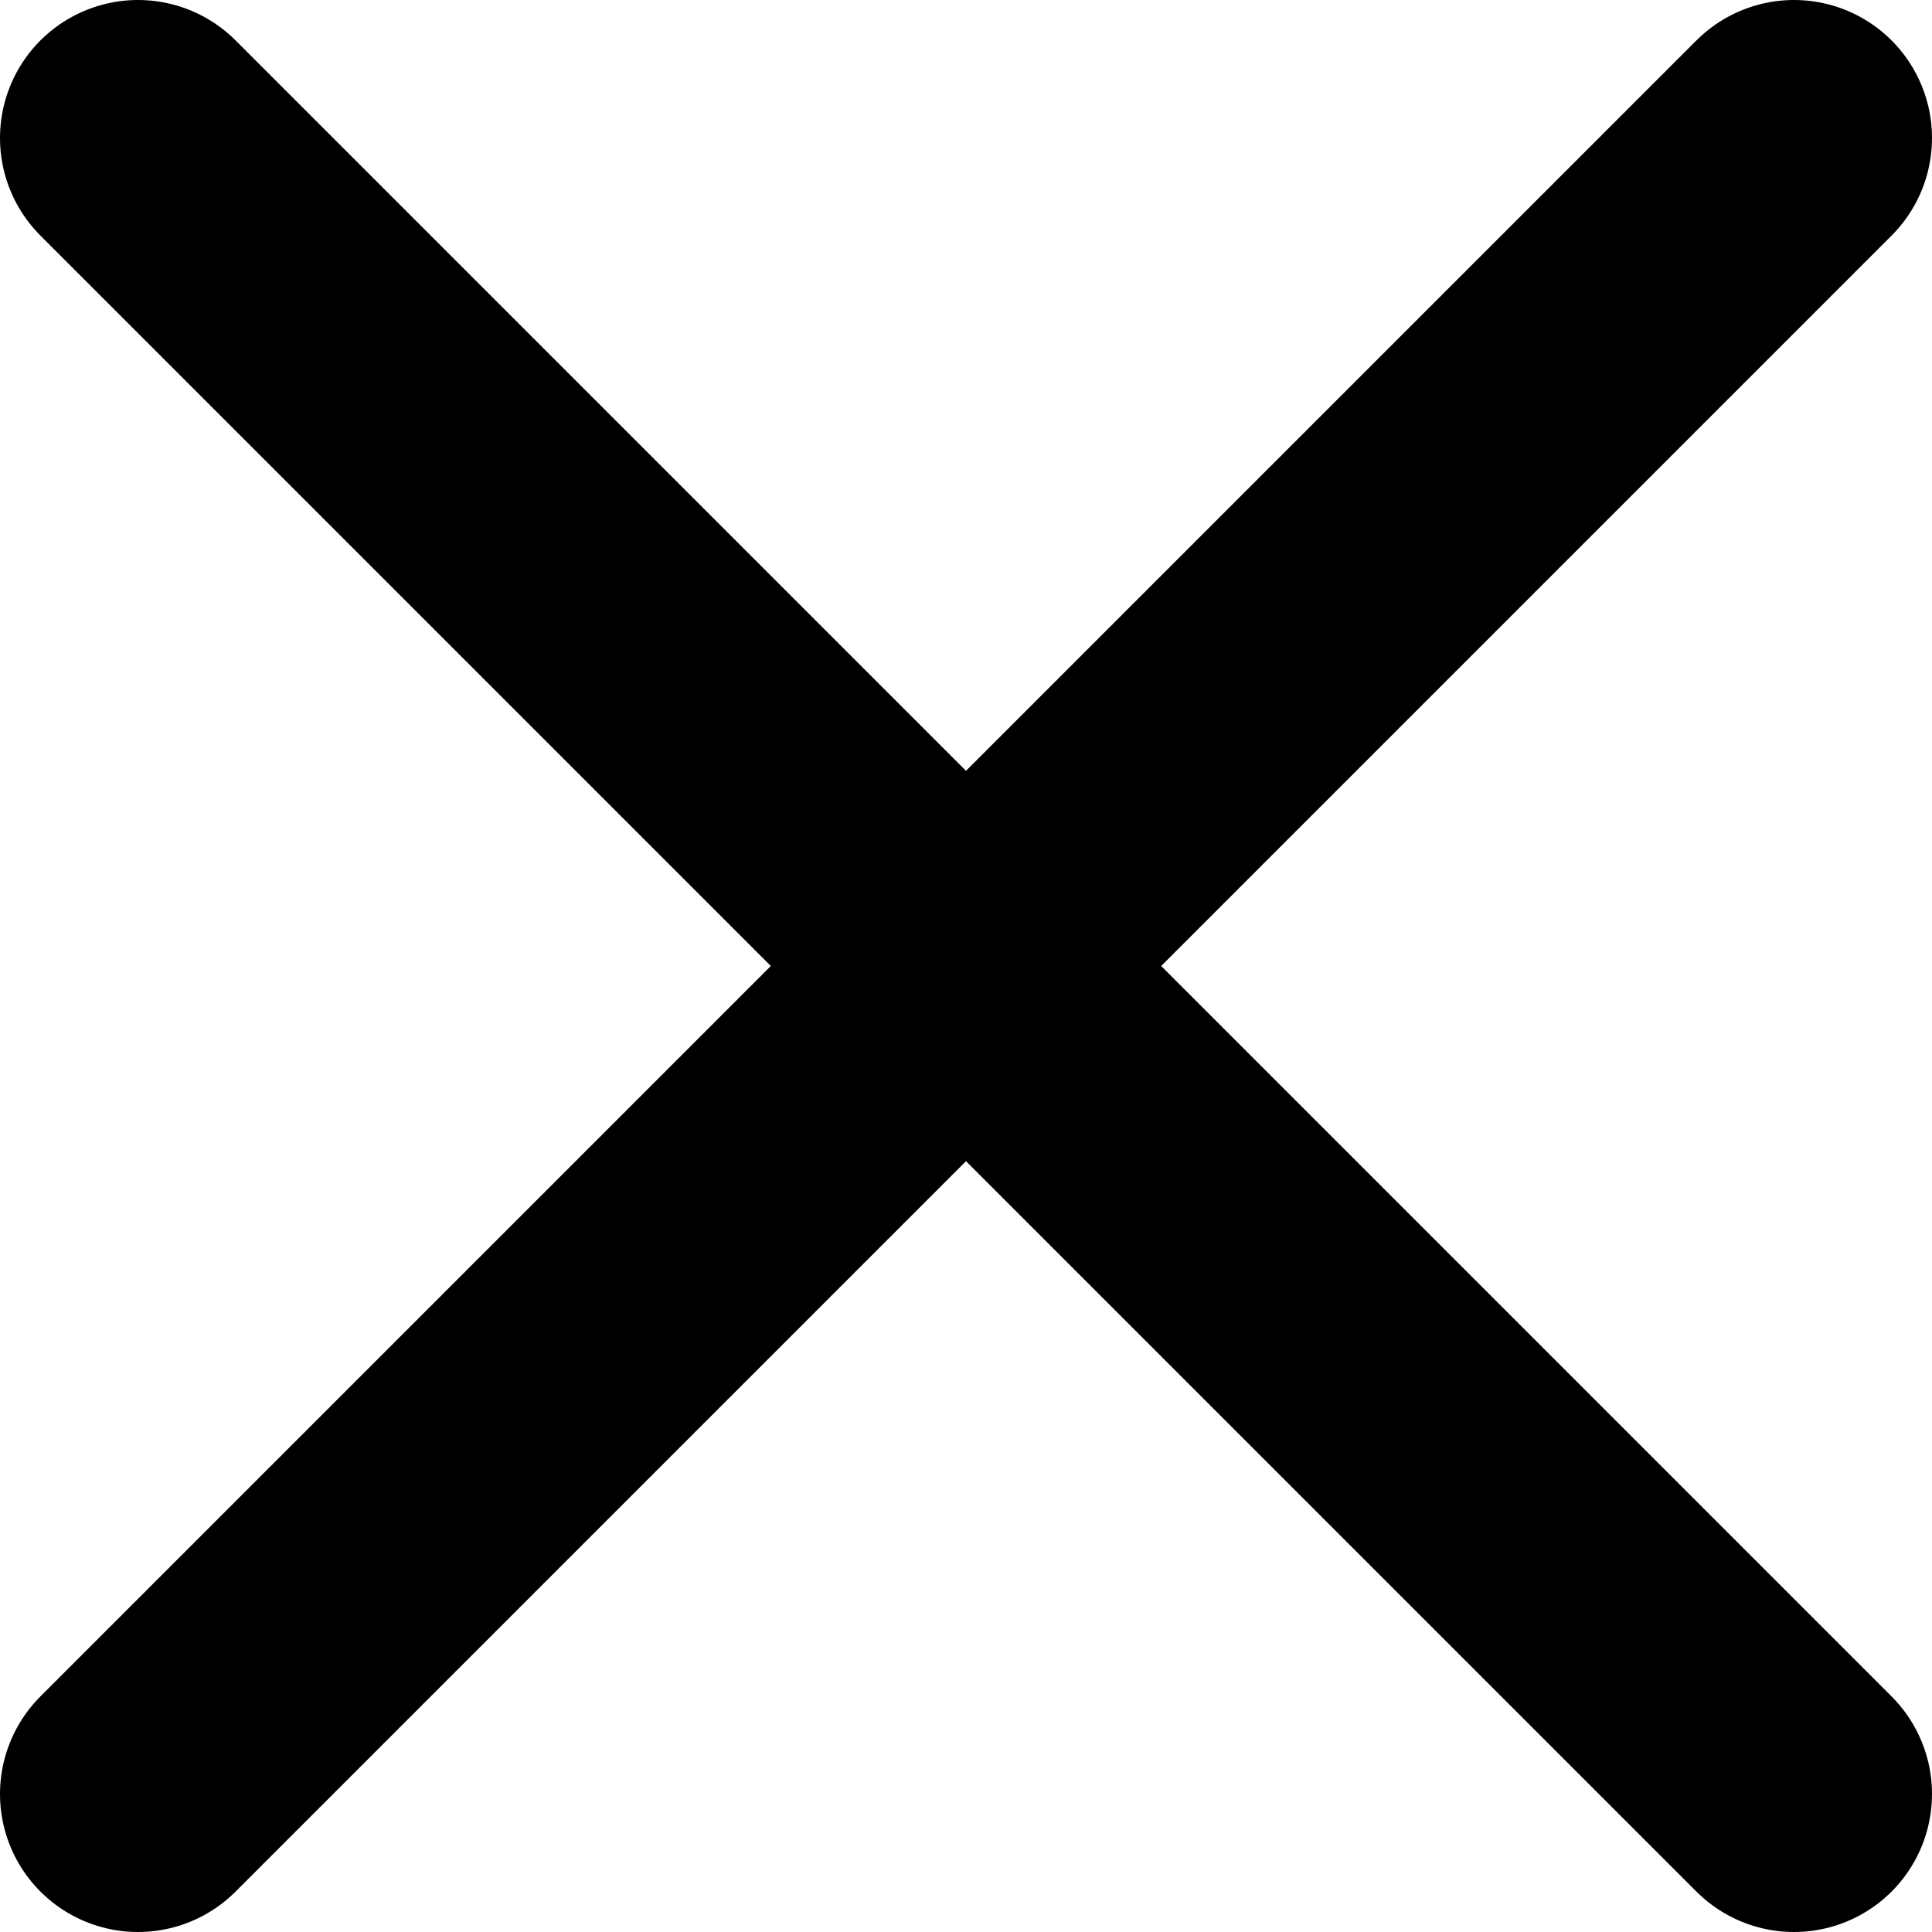
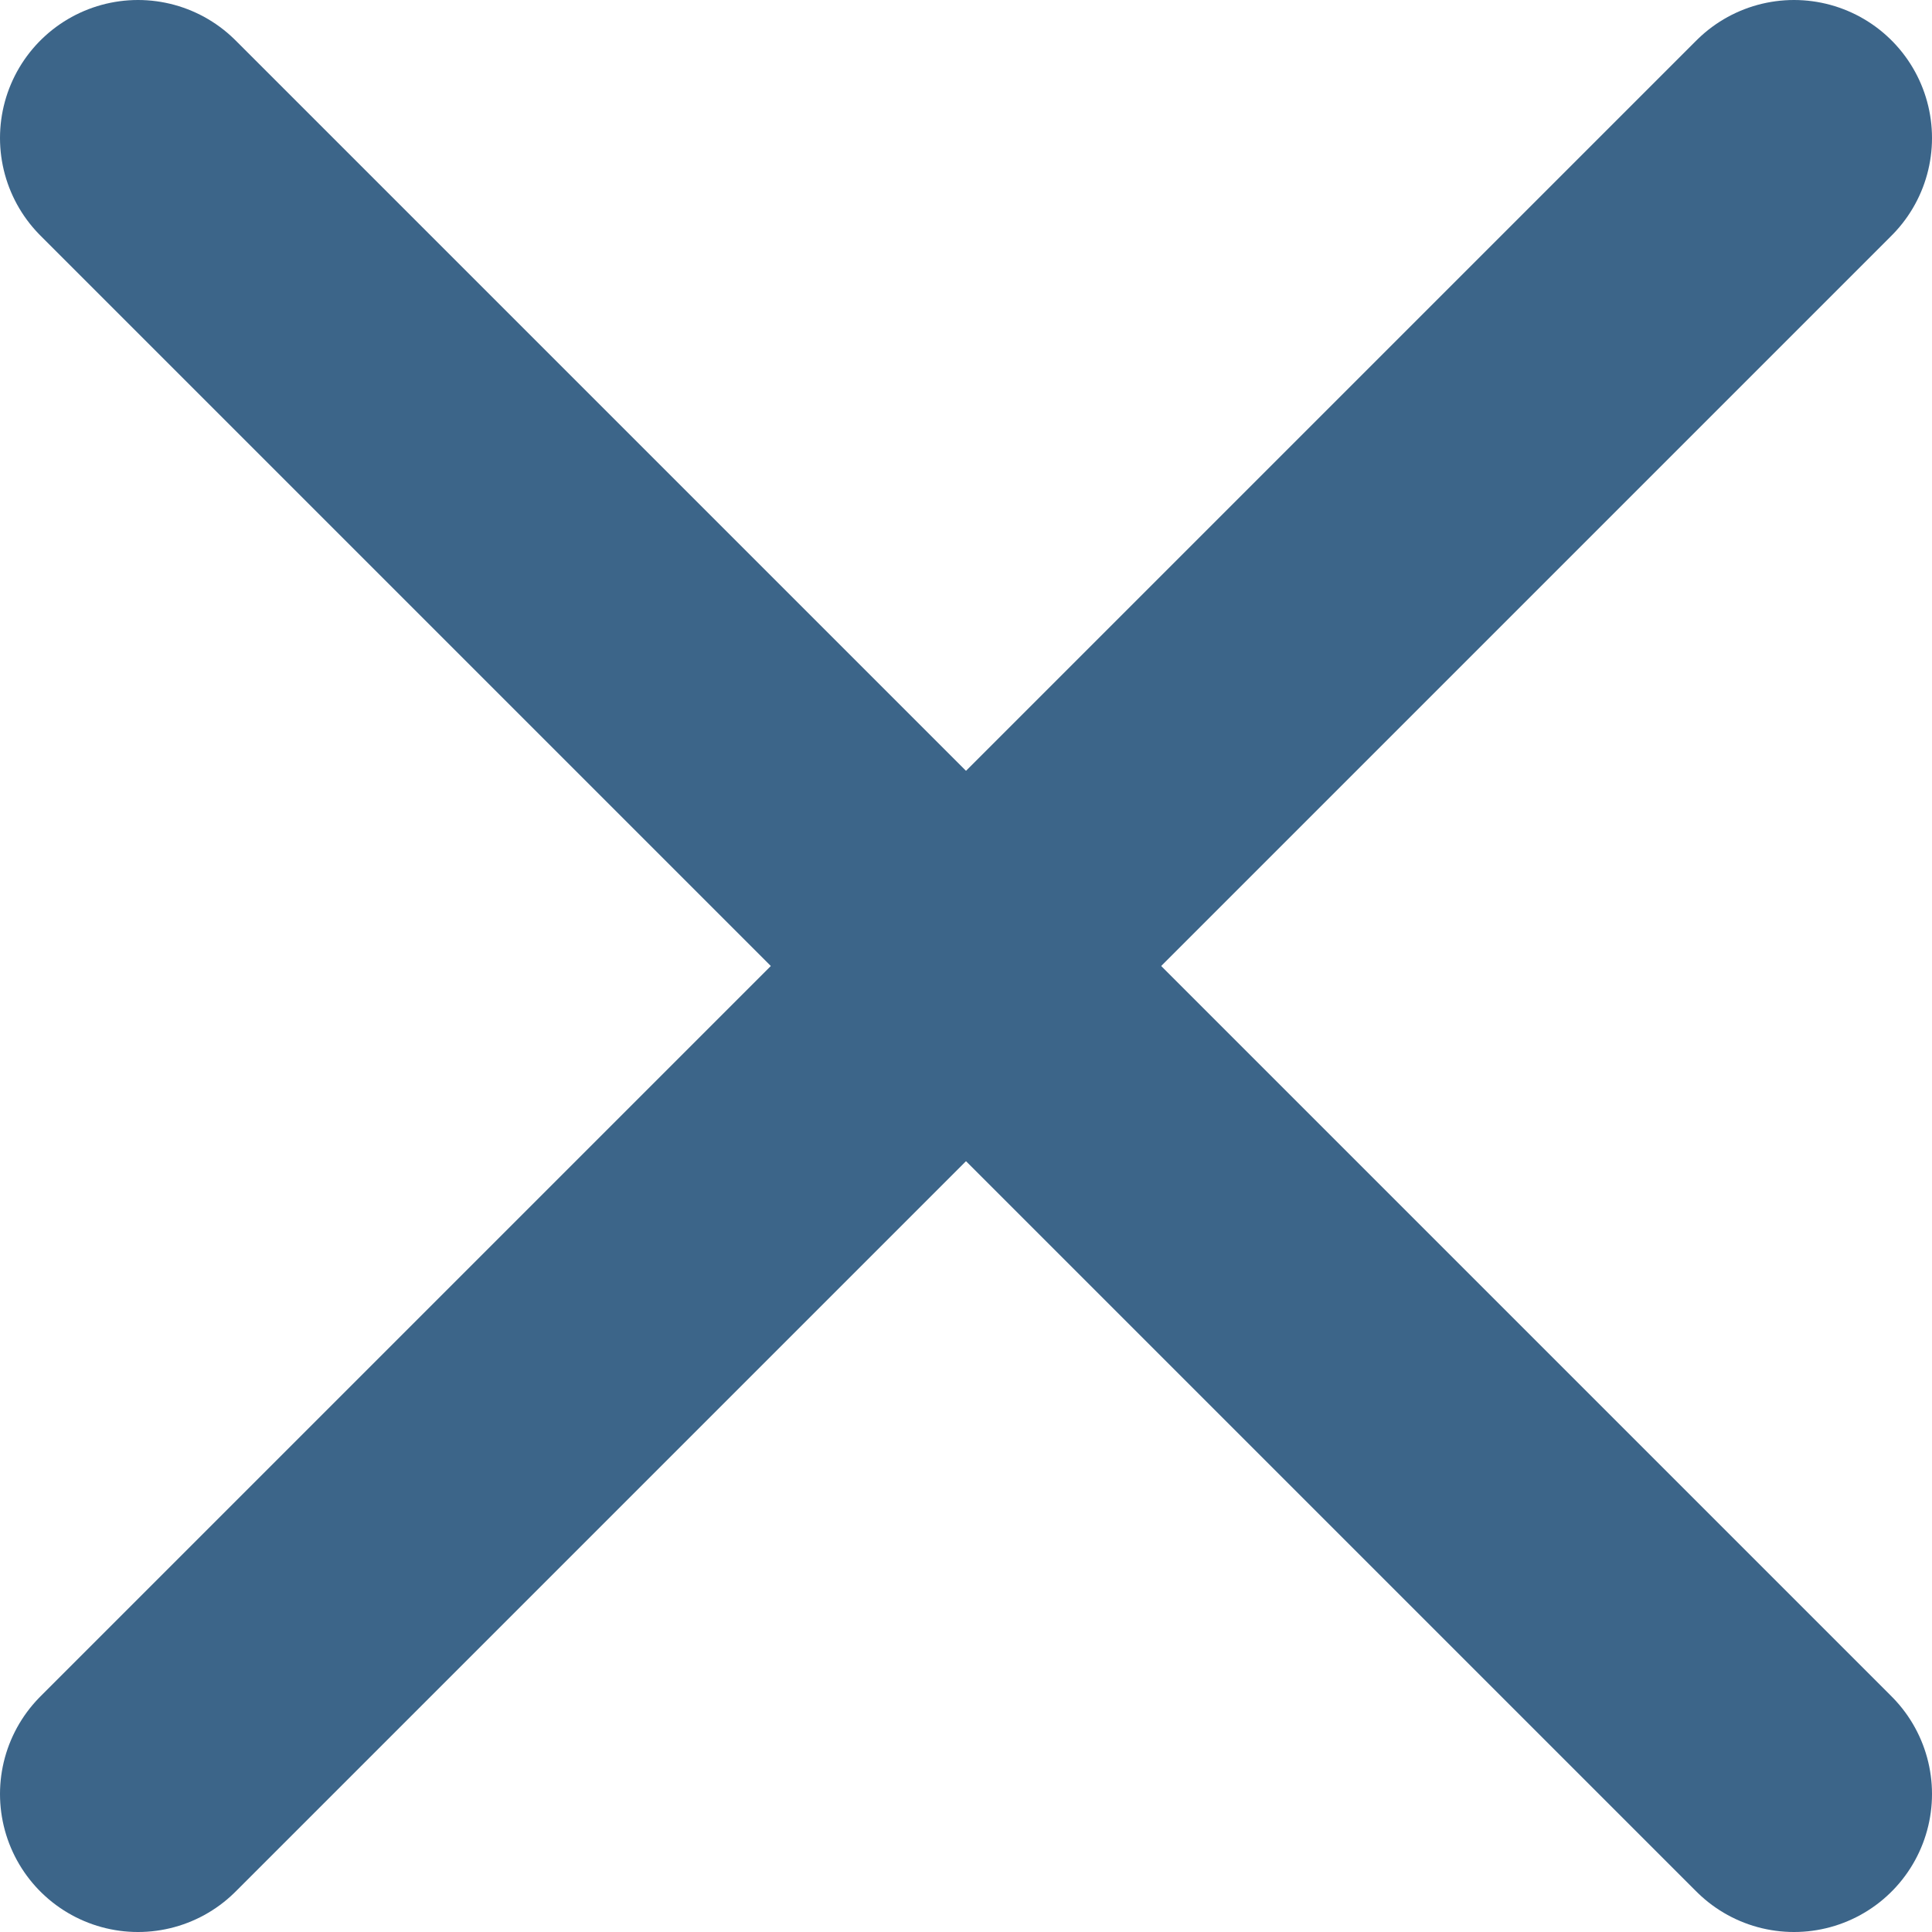
<svg xmlns="http://www.w3.org/2000/svg" width="28" height="28" viewBox="0 0 28 28" fill="none">
-   <path d="M2 2L26 26" stroke="black" stroke-width="4" stroke-linecap="round" stroke-linejoin="round" />
-   <path d="M2 26L26 2" stroke="black" stroke-width="4" stroke-linecap="round" />
+   <path d="M2 2L26 26" stroke="#3C6589" stroke-width="4" stroke-linecap="round" stroke-linejoin="round" />
+   <path d="M2 26L26 2" stroke="#3C6589" stroke-width="4" stroke-linecap="round" />
</svg>
